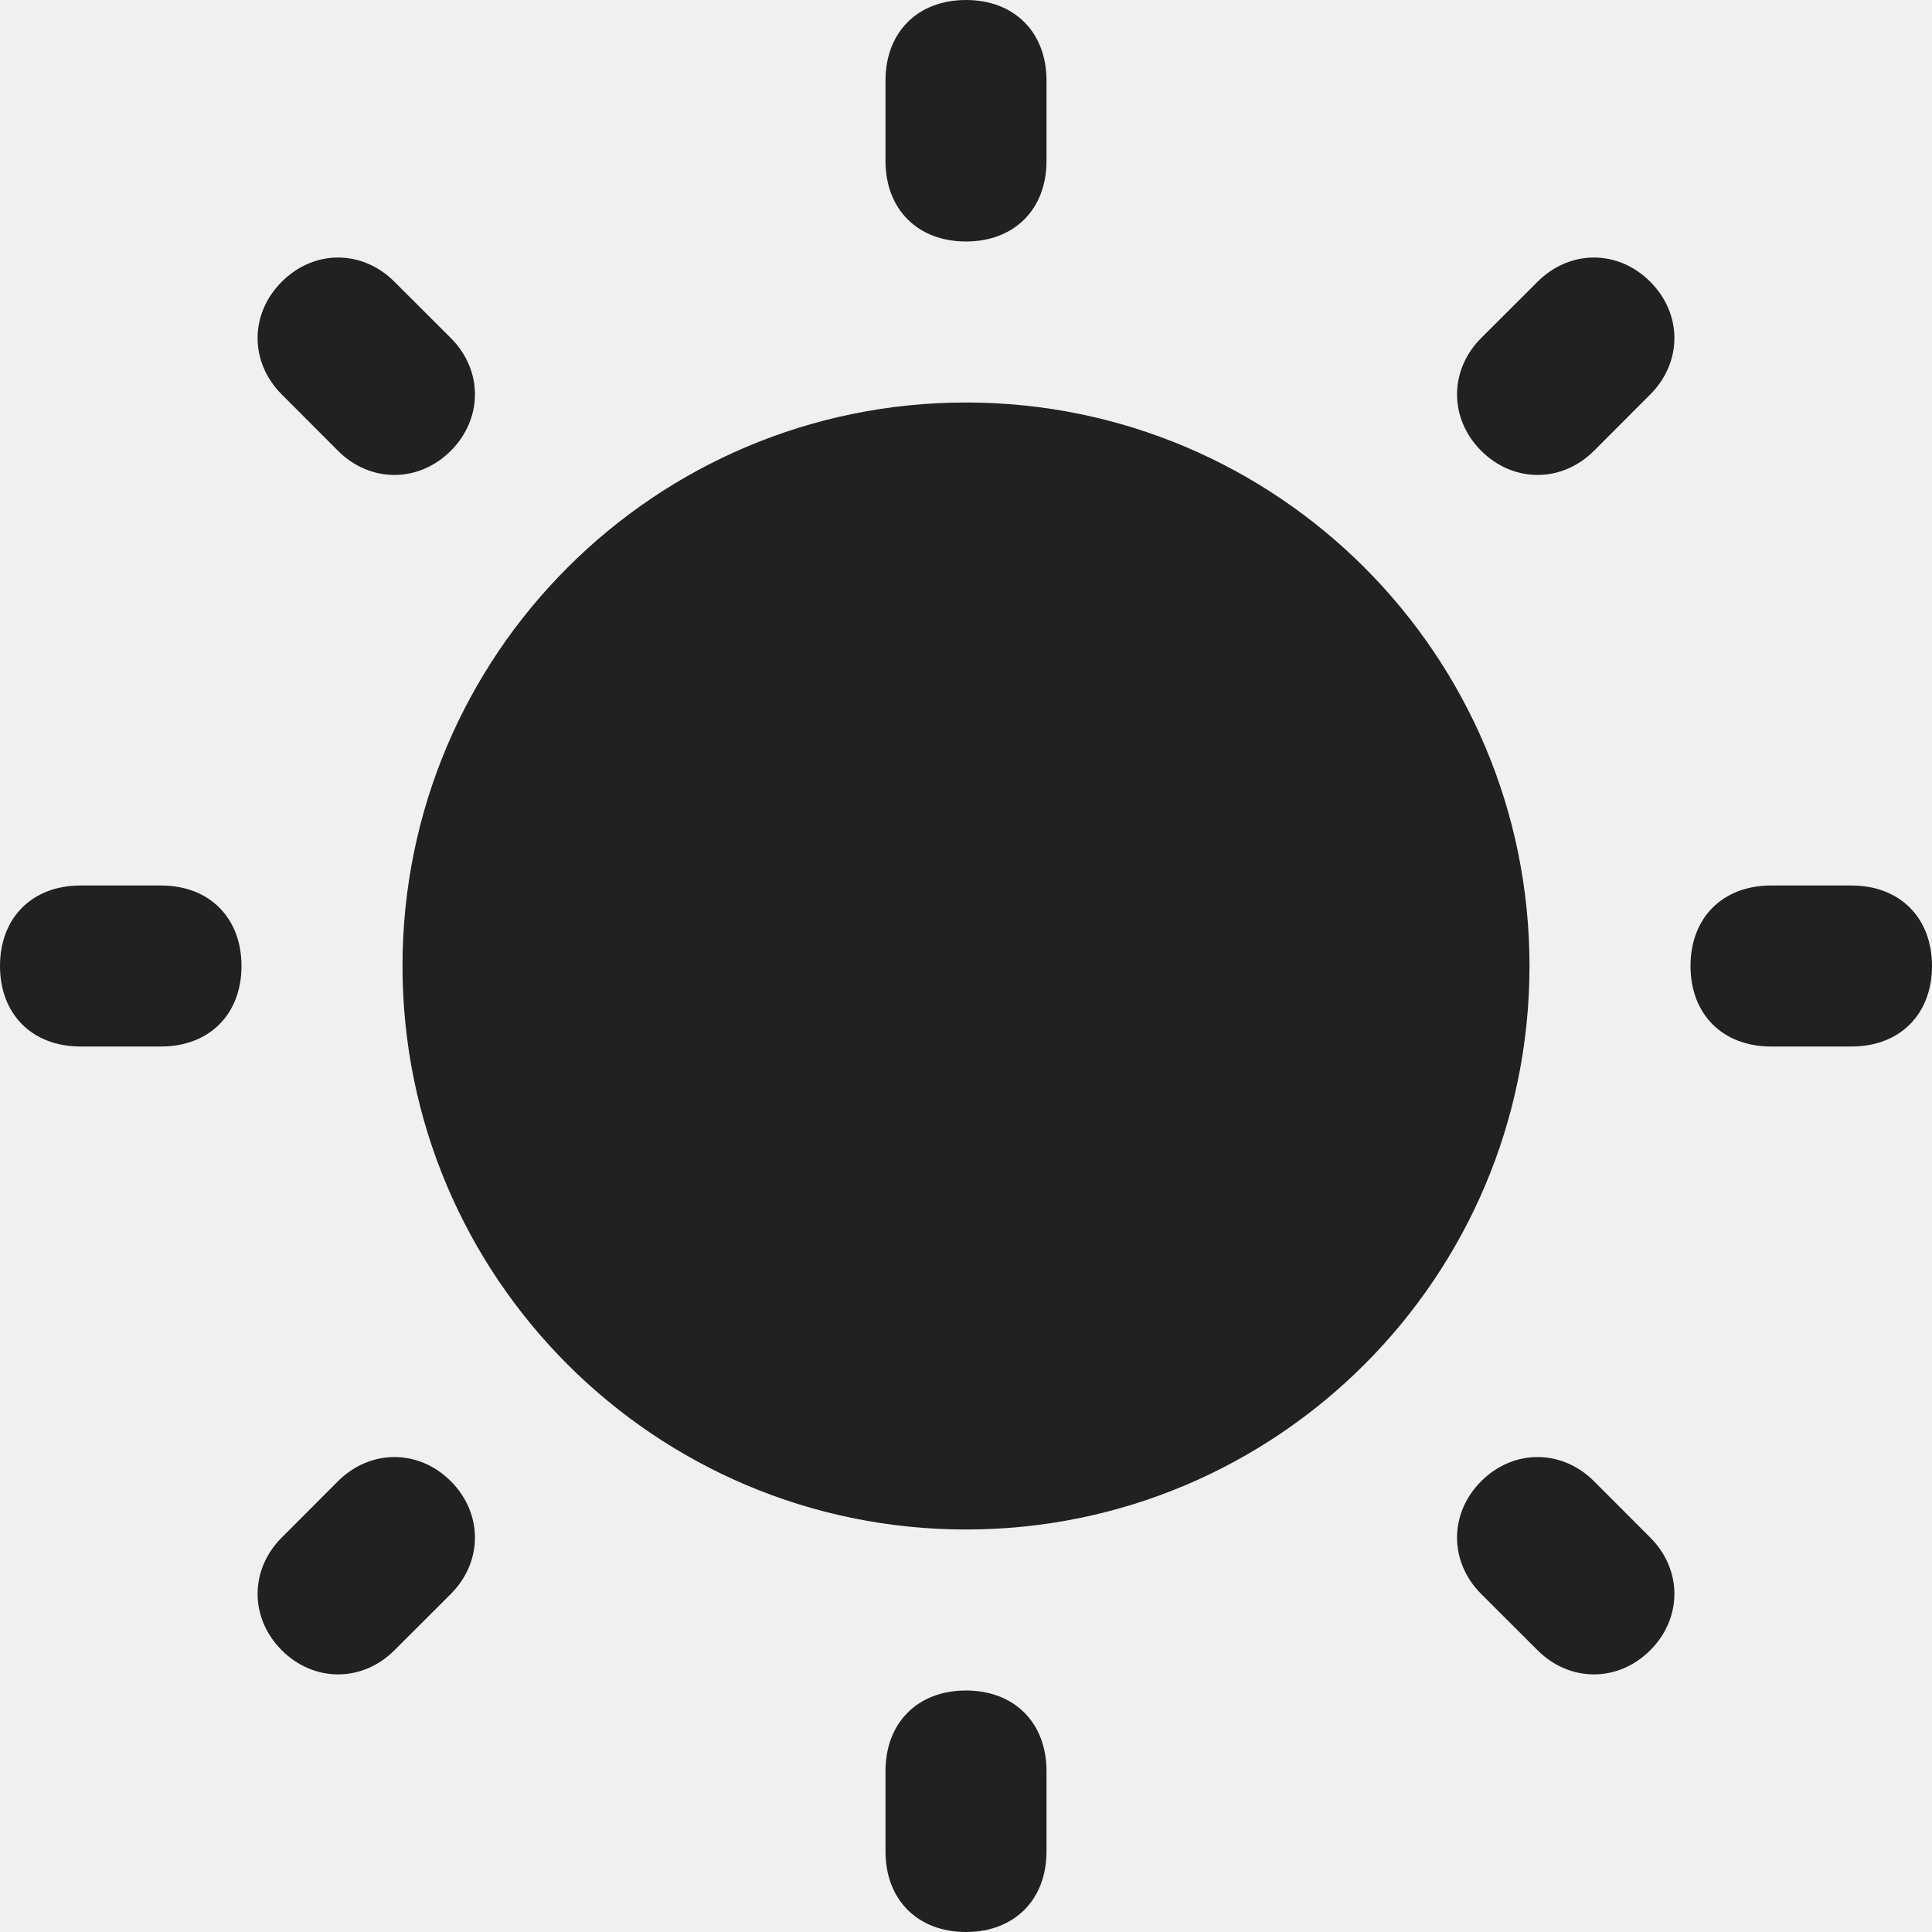
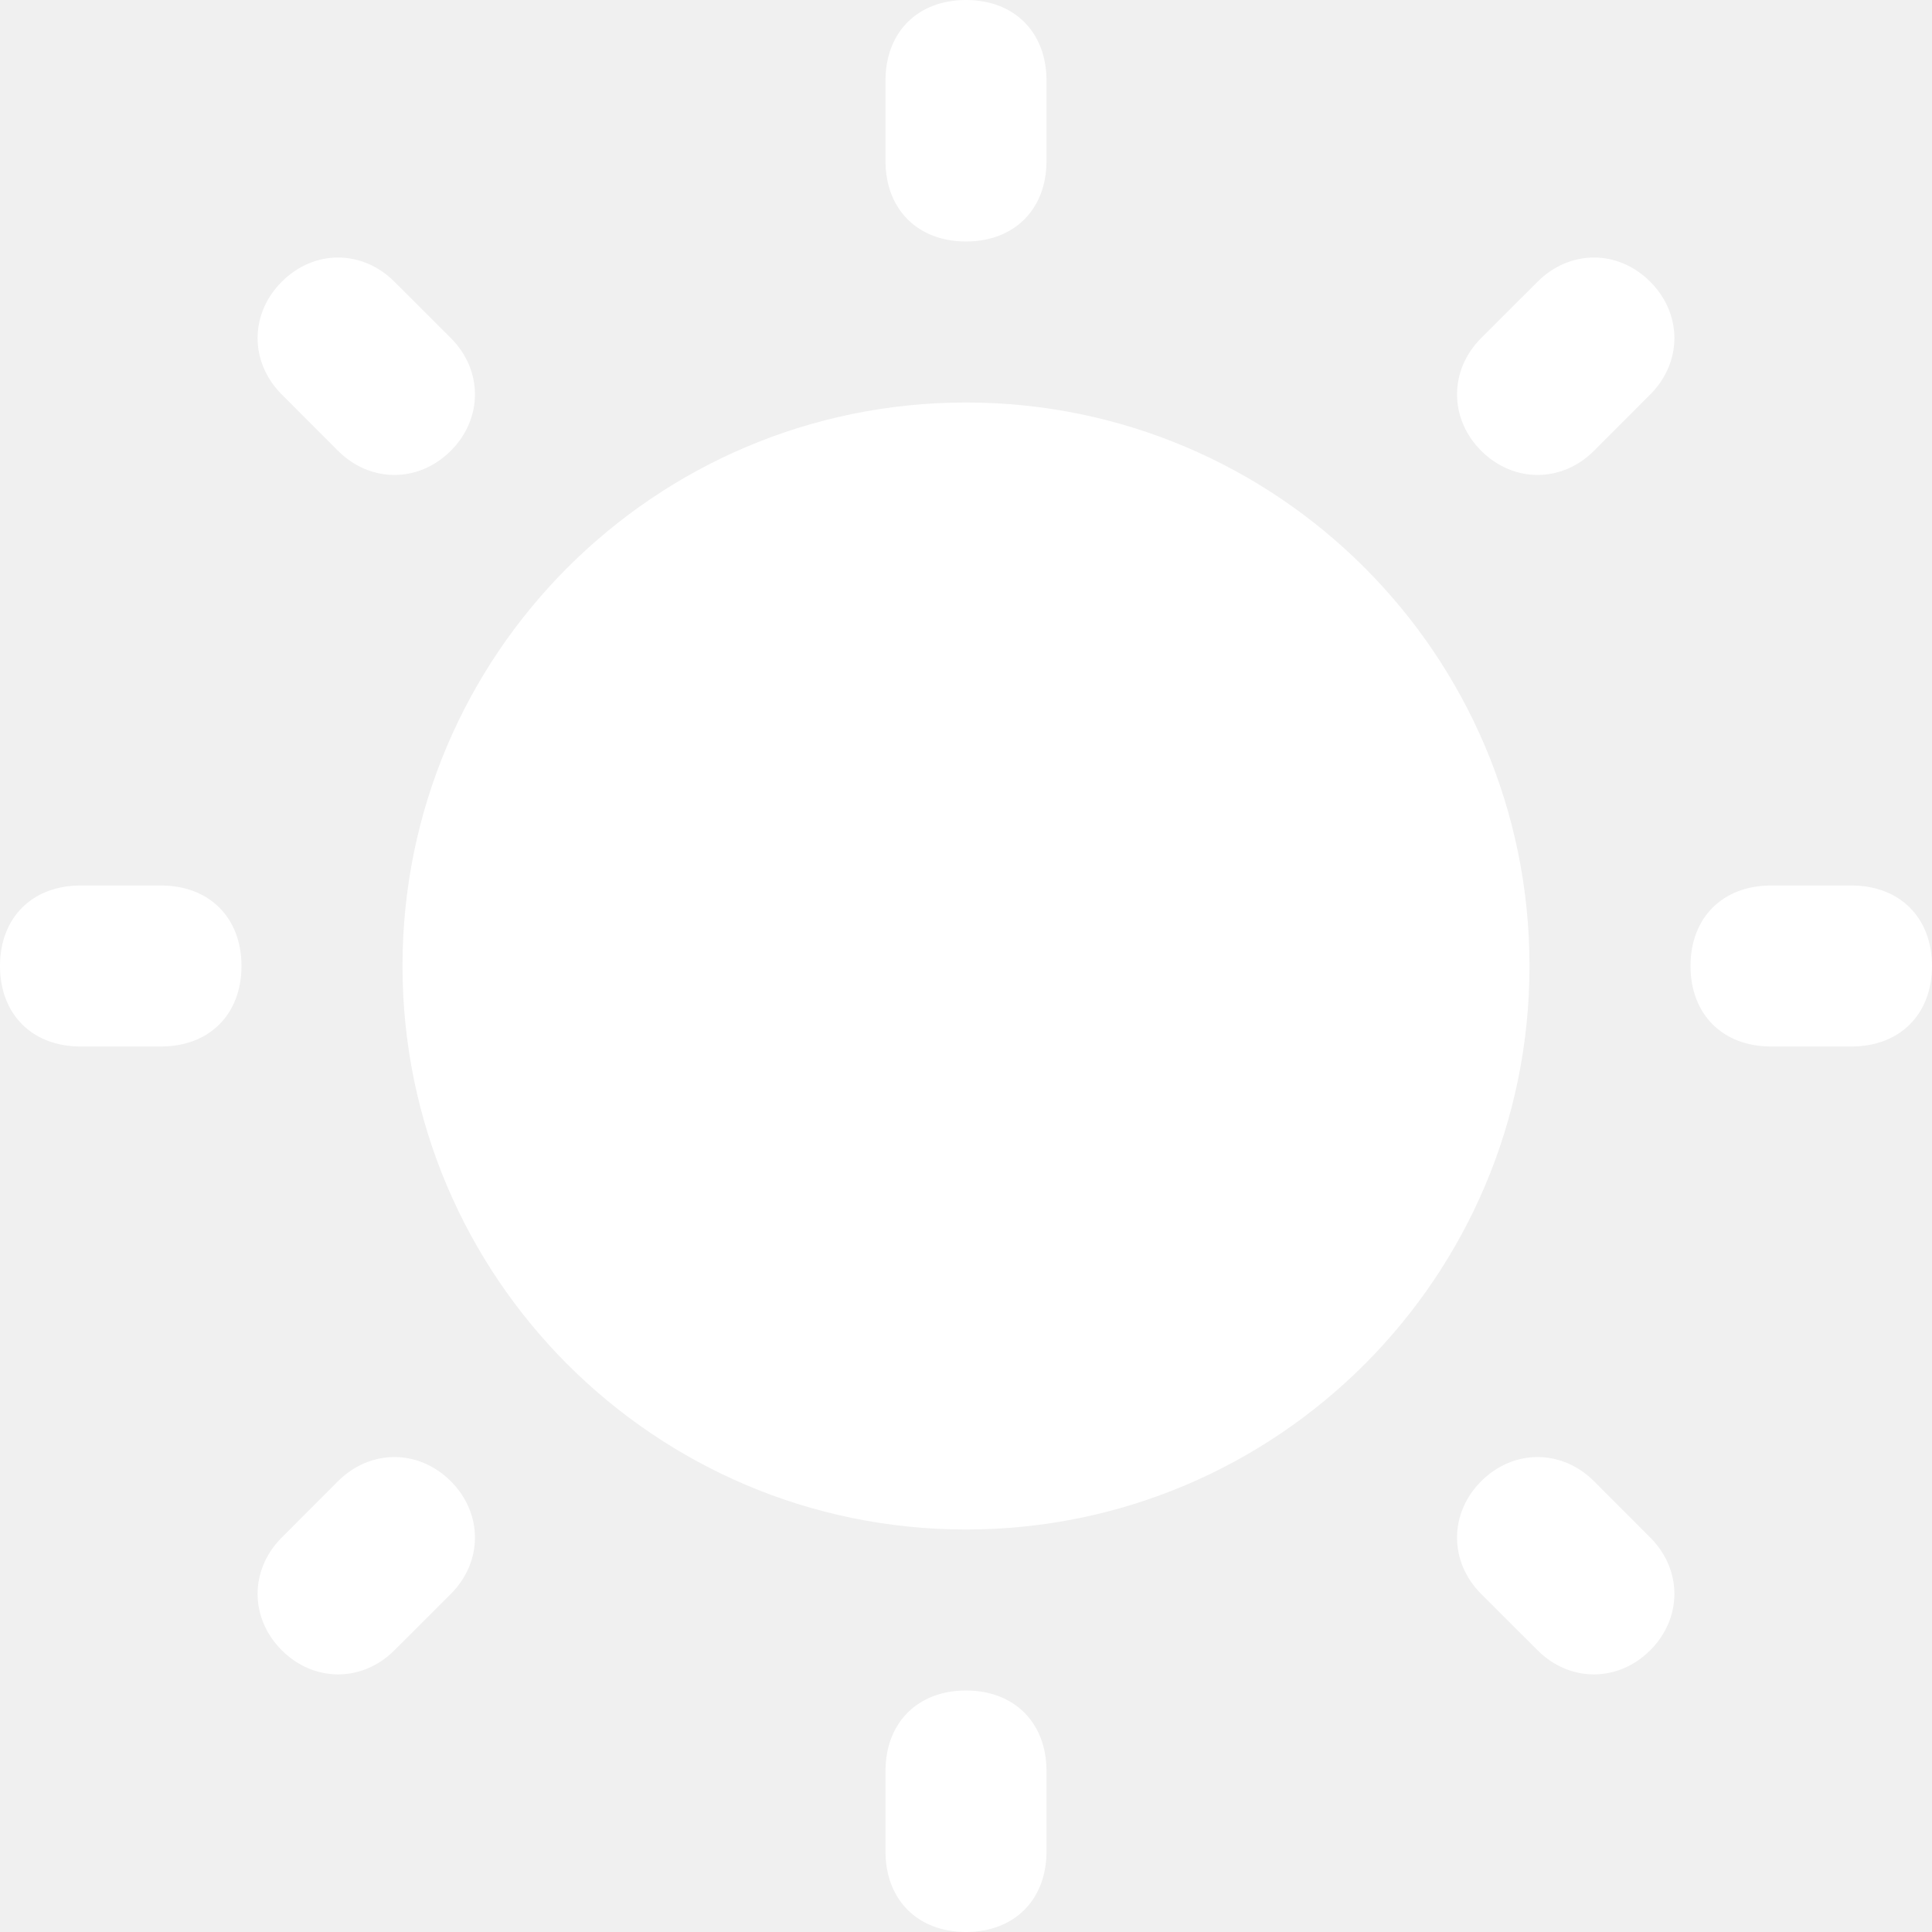
- <svg xmlns="http://www.w3.org/2000/svg" viewBox="0 0 24 24" width="30px" height="30px" fill="#212121">
+ <svg xmlns="http://www.w3.org/2000/svg" viewBox="0 0 24 24" width="30px" height="30px" fill="#fff">
  <path d="M 12 0 C 11.4 0 11 0.4 11 1 L 11 2 C 11 2.6 11.4 3 12 3 C 12.6 3 13 2.6 13 2 L 13 1 C 13 0.4 12.6 0 12 0 z M 4.199 3.199 C 3.949 3.199 3.7 3.3 3.5 3.5 C 3.1 3.9 3.1 4.5 3.5 4.9 L 4.199 5.6 C 4.599 6 5.2 6 5.6 5.6 C 6 5.2 6 4.599 5.6 4.199 L 4.9 3.5 C 4.7 3.3 4.449 3.199 4.199 3.199 z M 19.801 3.199 C 19.551 3.199 19.3 3.3 19.1 3.5 L 18.4 4.199 C 18 4.599 18 5.2 18.4 5.6 C 18.8 6 19.401 6 19.801 5.6 L 20.5 4.9 C 20.9 4.5 20.9 3.9 20.5 3.5 C 20.3 3.3 20.051 3.199 19.801 3.199 z M 12 5 A 7 7 0 0 0 5 12 A 7 7 0 0 0 12 19 A 7 7 0 0 0 19 12 A 7 7 0 0 0 12 5 z M 1 11 C 0.4 11 0 11.4 0 12 C 0 12.6 0.4 13 1 13 L 2 13 C 2.6 13 3 12.6 3 12 C 3 11.4 2.6 11 2 11 L 1 11 z M 22 11 C 21.4 11 21 11.4 21 12 C 21 12.6 21.4 13 22 13 L 23 13 C 23.6 13 24 12.6 24 12 C 24 11.4 23.6 11 23 11 L 22 11 z M 4.9 18.1 C 4.65 18.1 4.399 18.2 4.199 18.4 L 3.5 19.1 C 3.1 19.5 3.1 20.1 3.5 20.5 C 3.9 20.9 4.5 20.9 4.9 20.5 L 5.6 19.801 C 6 19.401 6 18.8 5.6 18.4 C 5.4 18.2 5.15 18.1 4.9 18.1 z M 19.1 18.1 C 18.85 18.1 18.6 18.2 18.4 18.4 C 18 18.8 18 19.401 18.4 19.801 L 19.1 20.5 C 19.5 20.9 20.1 20.9 20.5 20.5 C 20.9 20.1 20.9 19.5 20.5 19.1 L 19.801 18.4 C 19.601 18.2 19.35 18.1 19.1 18.1 z M 12 21 C 11.4 21 11 21.4 11 22 L 11 23 C 11 23.6 11.4 24 12 24 C 12.6 24 13 23.6 13 23 L 13 22 C 13 21.4 12.6 21 12 21 z" />
</svg>
